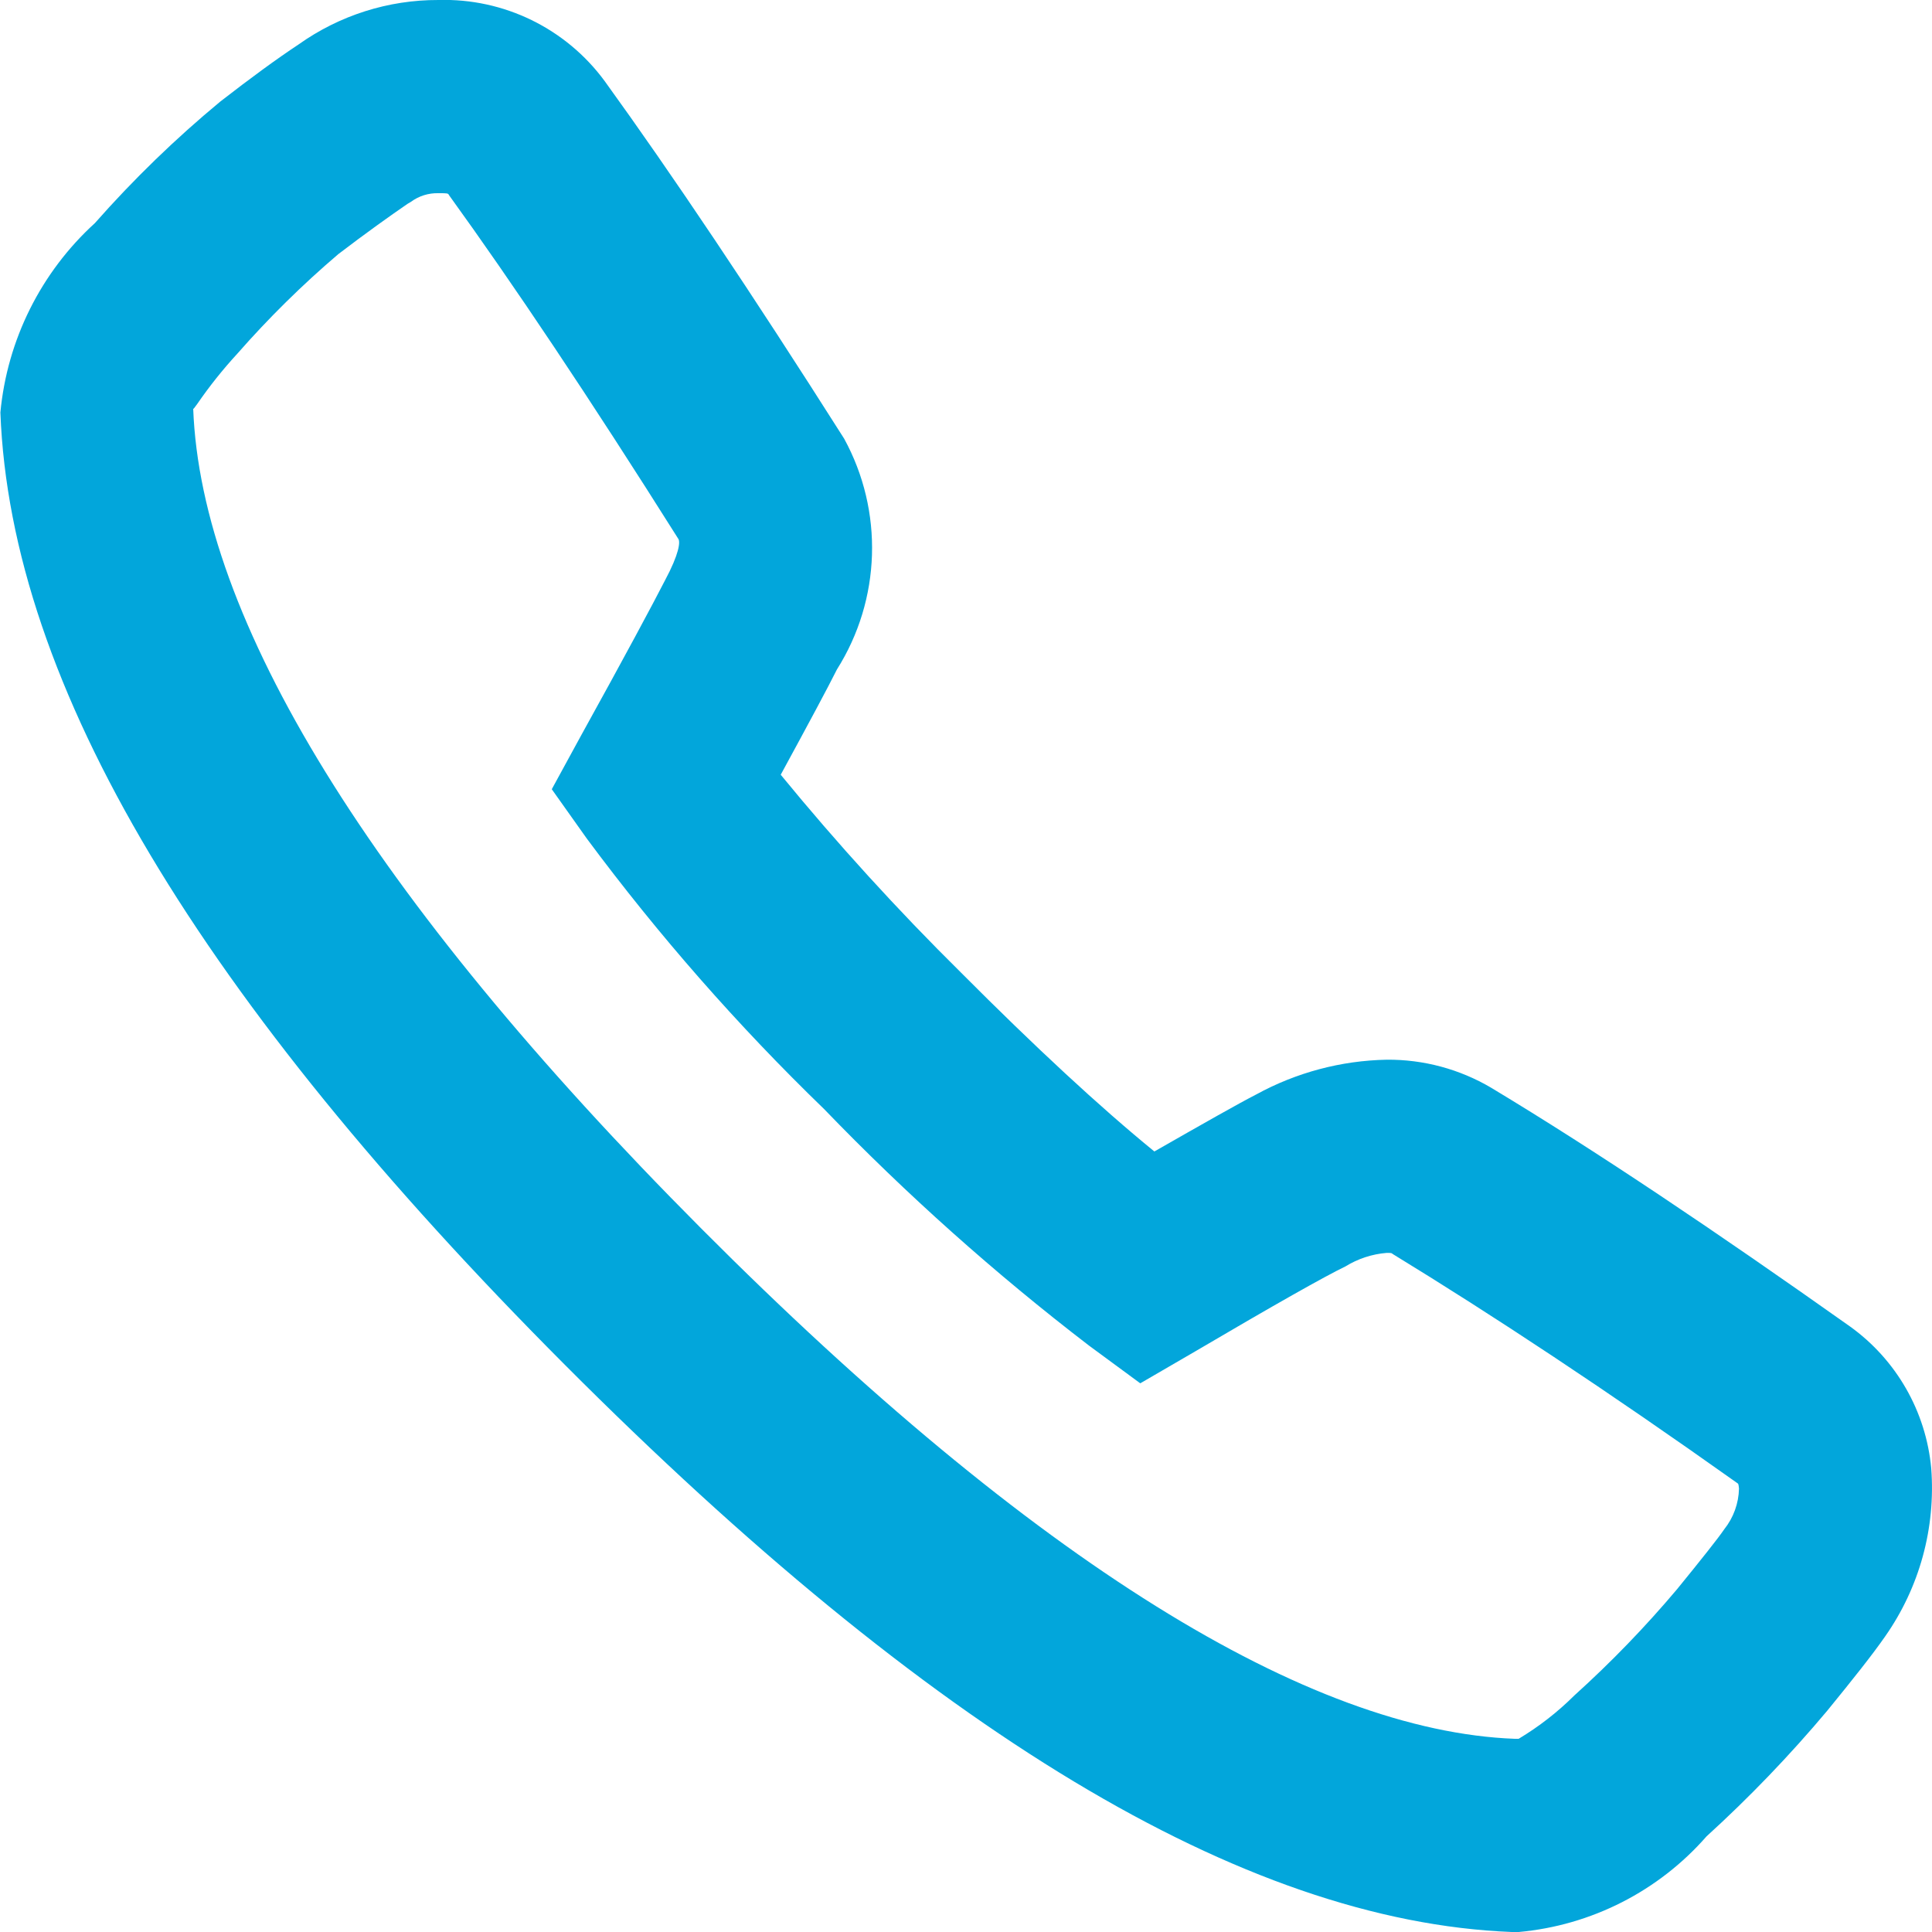
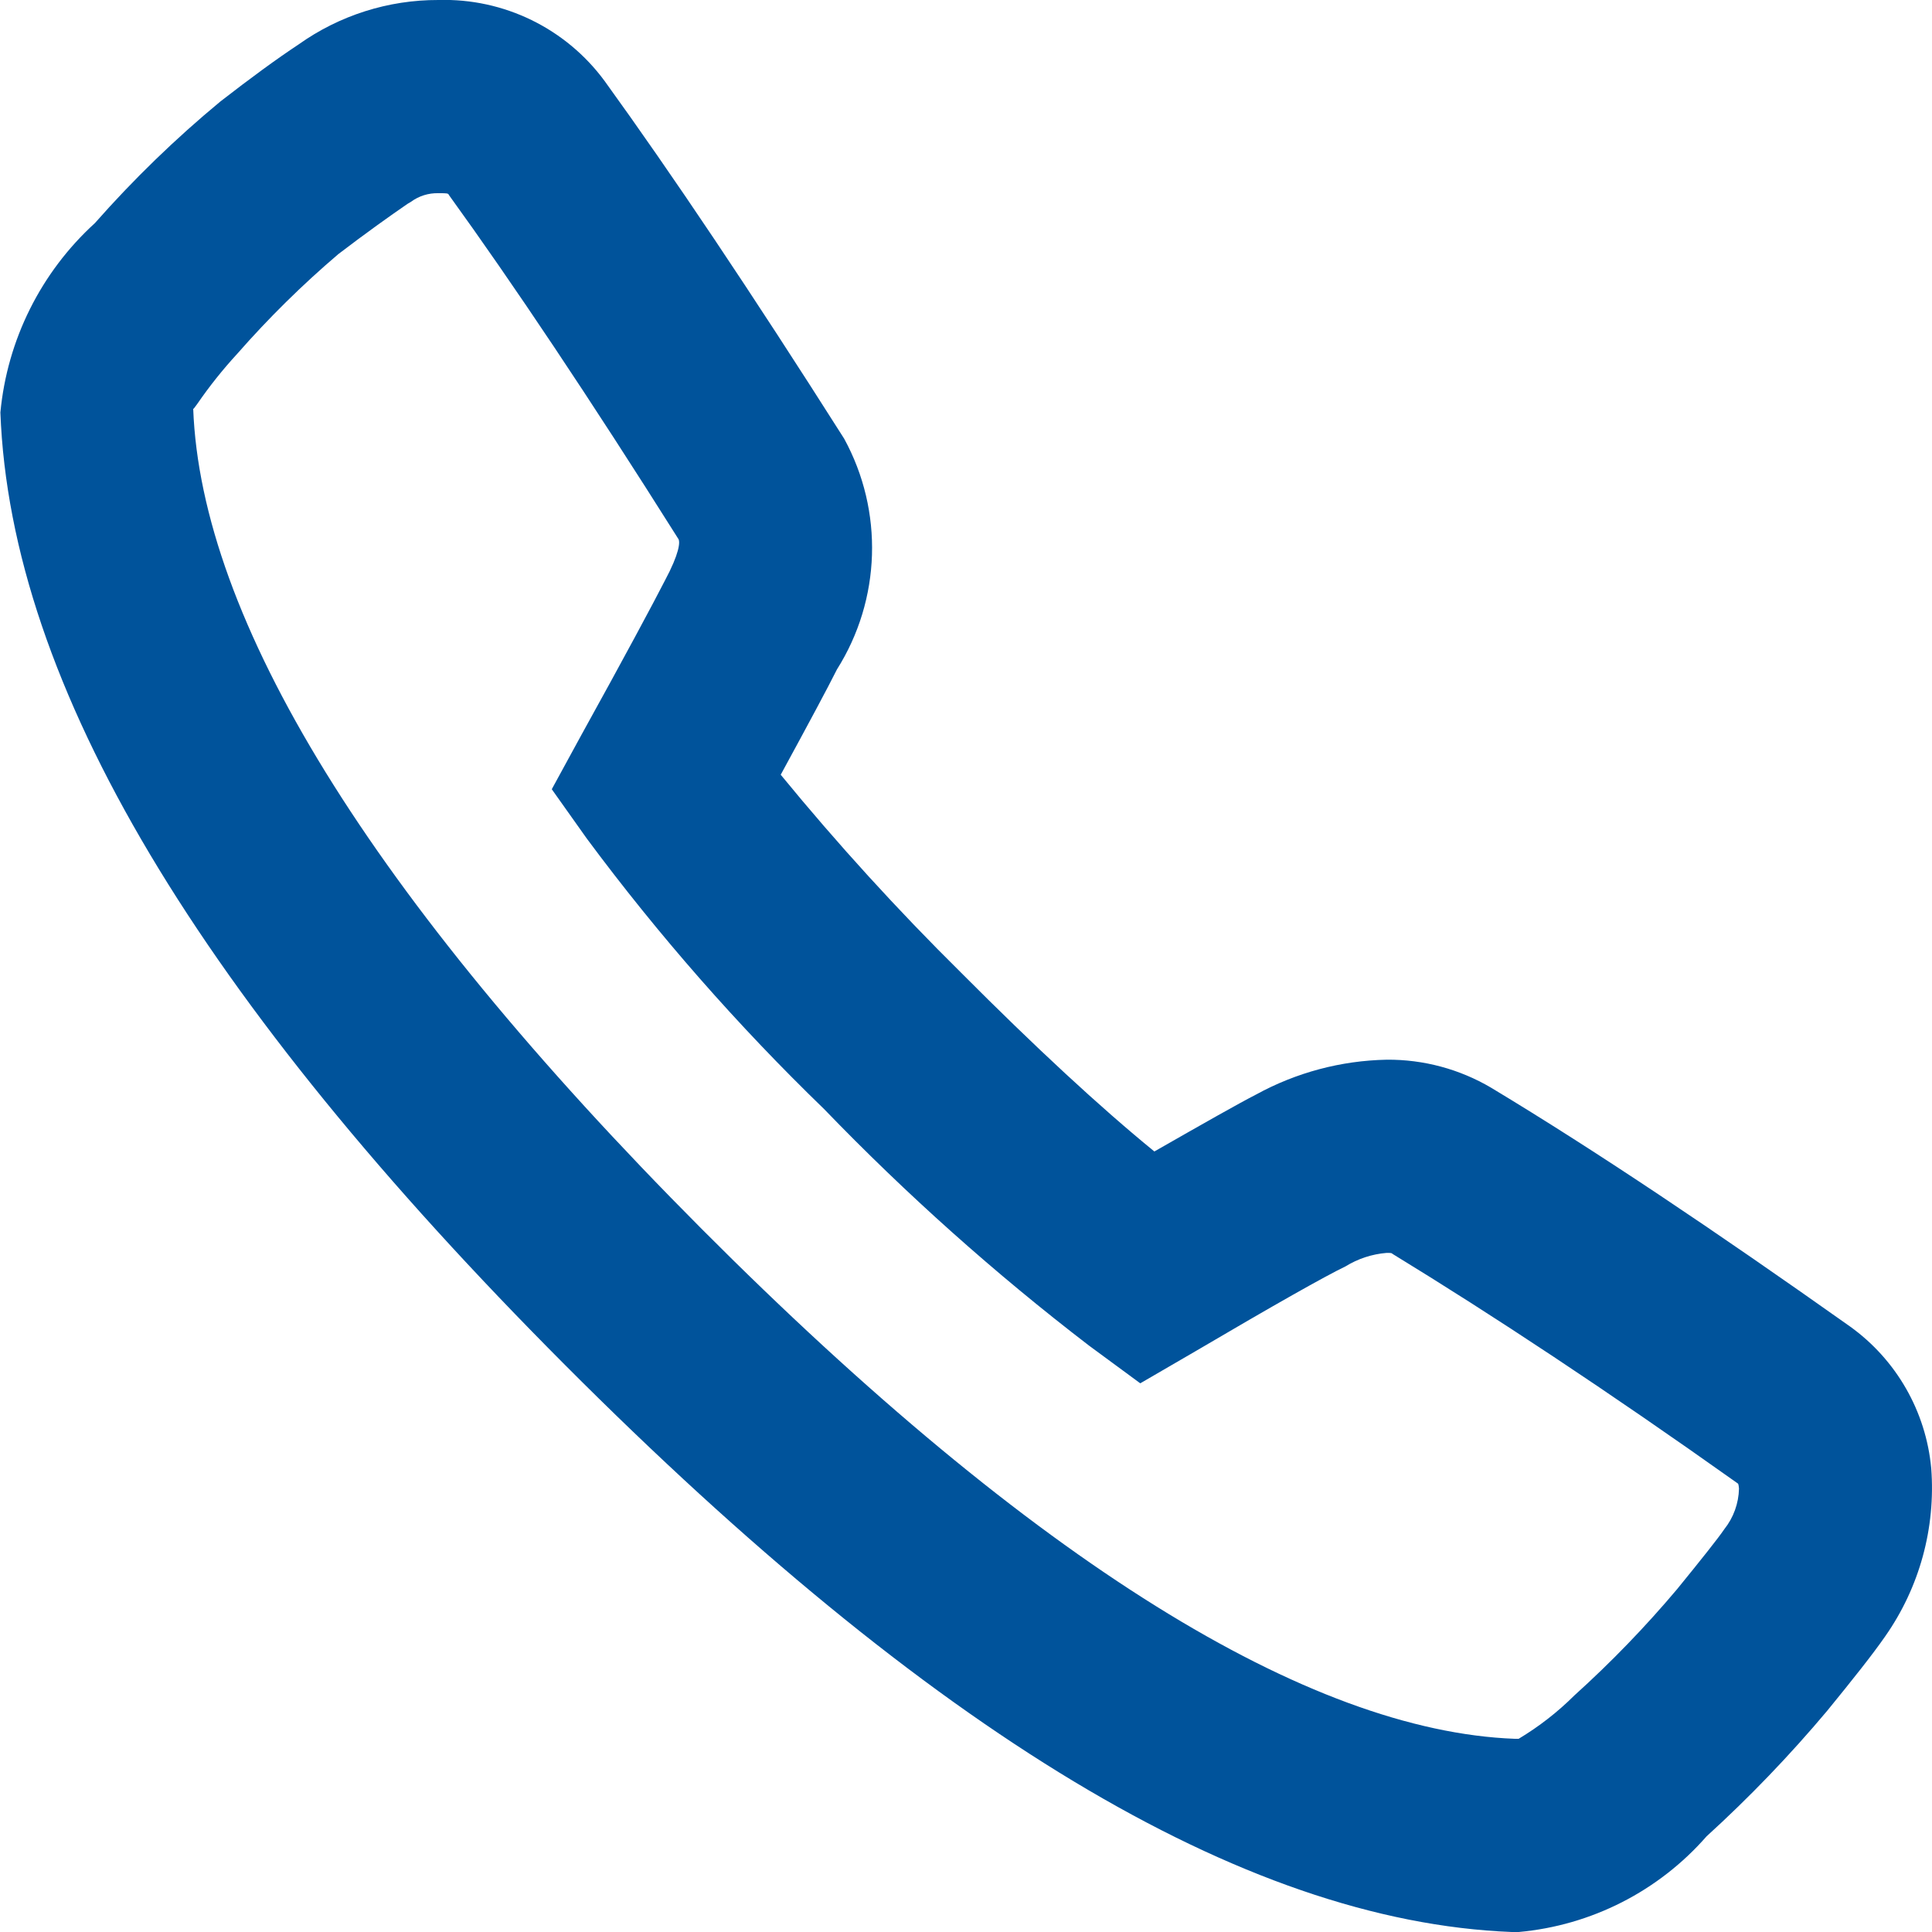
<svg xmlns="http://www.w3.org/2000/svg" width="20" height="20" viewBox="0 0 20 20">
-   <path id="phone" d="M680.26,4645.84a2.061,2.061,0,0,0-1.721-.84,2.483,2.483,0,0,0-1.448.46c-.227.15-.5.35-.809.59a11.556,11.556,0,0,0-1.3,1.26,3.037,3.037,0,0,0-.978,1.96c.106,2.83,2.075,6.08,5.845,9.86s7.009,5.76,9.8,5.87h.073a2.935,2.935,0,0,0,1.944-.99,13.481,13.481,0,0,0,1.249-1.3c.269-.33.468-.58.6-.77a2.675,2.675,0,0,0,.477-1.74,2.037,2.037,0,0,0-.843-1.47c-1.384-.98-2.617-1.81-3.713-2.47a2.092,2.092,0,0,0-1.081-.29,2.929,2.929,0,0,0-1.351.36c-.176.09-.529.29-1.054.59-.564-.46-1.233-1.08-2-1.85a26.49,26.49,0,0,1-1.868-2.05c.294-.54.487-.9.582-1.09a2.357,2.357,0,0,0,.074-2.39C681.773,4648.02,680.954,4646.8,680.26,4645.84Zm9.421,17.16c-2.124-.08-4.972-1.82-8.419-5.28s-5.181-6.32-5.262-8.49c0,.01.014-.01.043-.05a4.706,4.706,0,0,1,.415-.52,10.105,10.105,0,0,1,1.045-1.03c.288-.22.527-.39.716-.52l.034-.02a.458.458,0,0,1,.286-.09c.093,0,.1,0,.109.02.658.91,1.455,2.1,2.375,3.56.019.03.01.15-.14.43-.123.24-.412.78-.871,1.61l-.3.55.362.51a22.749,22.749,0,0,0,2.456,2.8,24.621,24.621,0,0,0,2.744,2.45l.53.39.568-.33c.816-.48,1.347-.78,1.556-.88a.959.959,0,0,1,.426-.14c.04,0,.054,0,.061.01,1.031.63,2.228,1.42,3.565,2.37.016.01.017.01.022.06a.7.7,0,0,1-.152.42c-.068.1-.244.32-.488.62a11.2,11.2,0,0,1-1.063,1.1,3.018,3.018,0,0,1-.578.45Z" transform="translate(-674 -4645)" fill="#02a6db" fill-rule="evenodd" />
+   <path id="phone" d="M680.26,4645.84a2.061,2.061,0,0,0-1.721-.84,2.483,2.483,0,0,0-1.448.46c-.227.15-.5.35-.809.59a11.556,11.556,0,0,0-1.3,1.26,3.037,3.037,0,0,0-.978,1.96c.106,2.83,2.075,6.08,5.845,9.86s7.009,5.76,9.8,5.87h.073a2.935,2.935,0,0,0,1.944-.99,13.481,13.481,0,0,0,1.249-1.3c.269-.33.468-.58.6-.77a2.675,2.675,0,0,0,.477-1.74,2.037,2.037,0,0,0-.843-1.47c-1.384-.98-2.617-1.81-3.713-2.47a2.092,2.092,0,0,0-1.081-.29,2.929,2.929,0,0,0-1.351.36c-.176.09-.529.29-1.054.59-.564-.46-1.233-1.08-2-1.85a26.49,26.49,0,0,1-1.868-2.05c.294-.54.487-.9.582-1.09a2.357,2.357,0,0,0,.074-2.39C681.773,4648.02,680.954,4646.8,680.26,4645.84Zm9.421,17.16c-2.124-.08-4.972-1.82-8.419-5.28s-5.181-6.32-5.262-8.49c0,.01.014-.01.043-.05a4.706,4.706,0,0,1,.415-.52,10.105,10.105,0,0,1,1.045-1.03c.288-.22.527-.39.716-.52l.034-.02a.458.458,0,0,1,.286-.09c.093,0,.1,0,.109.02.658.91,1.455,2.1,2.375,3.56.019.03.01.15-.14.43-.123.24-.412.78-.871,1.61l-.3.55.362.51a22.749,22.749,0,0,0,2.456,2.8,24.621,24.621,0,0,0,2.744,2.45l.53.39.568-.33c.816-.48,1.347-.78,1.556-.88a.959.959,0,0,1,.426-.14c.04,0,.054,0,.061.01,1.031.63,2.228,1.42,3.565,2.37.016.01.017.01.022.06a.7.7,0,0,1-.152.42c-.068.1-.244.32-.488.62a11.2,11.2,0,0,1-1.063,1.1,3.018,3.018,0,0,1-.578.45Z" transform="translate(-674 -4645)" fill="#00539b" fill-rule="evenodd" />
</svg>
